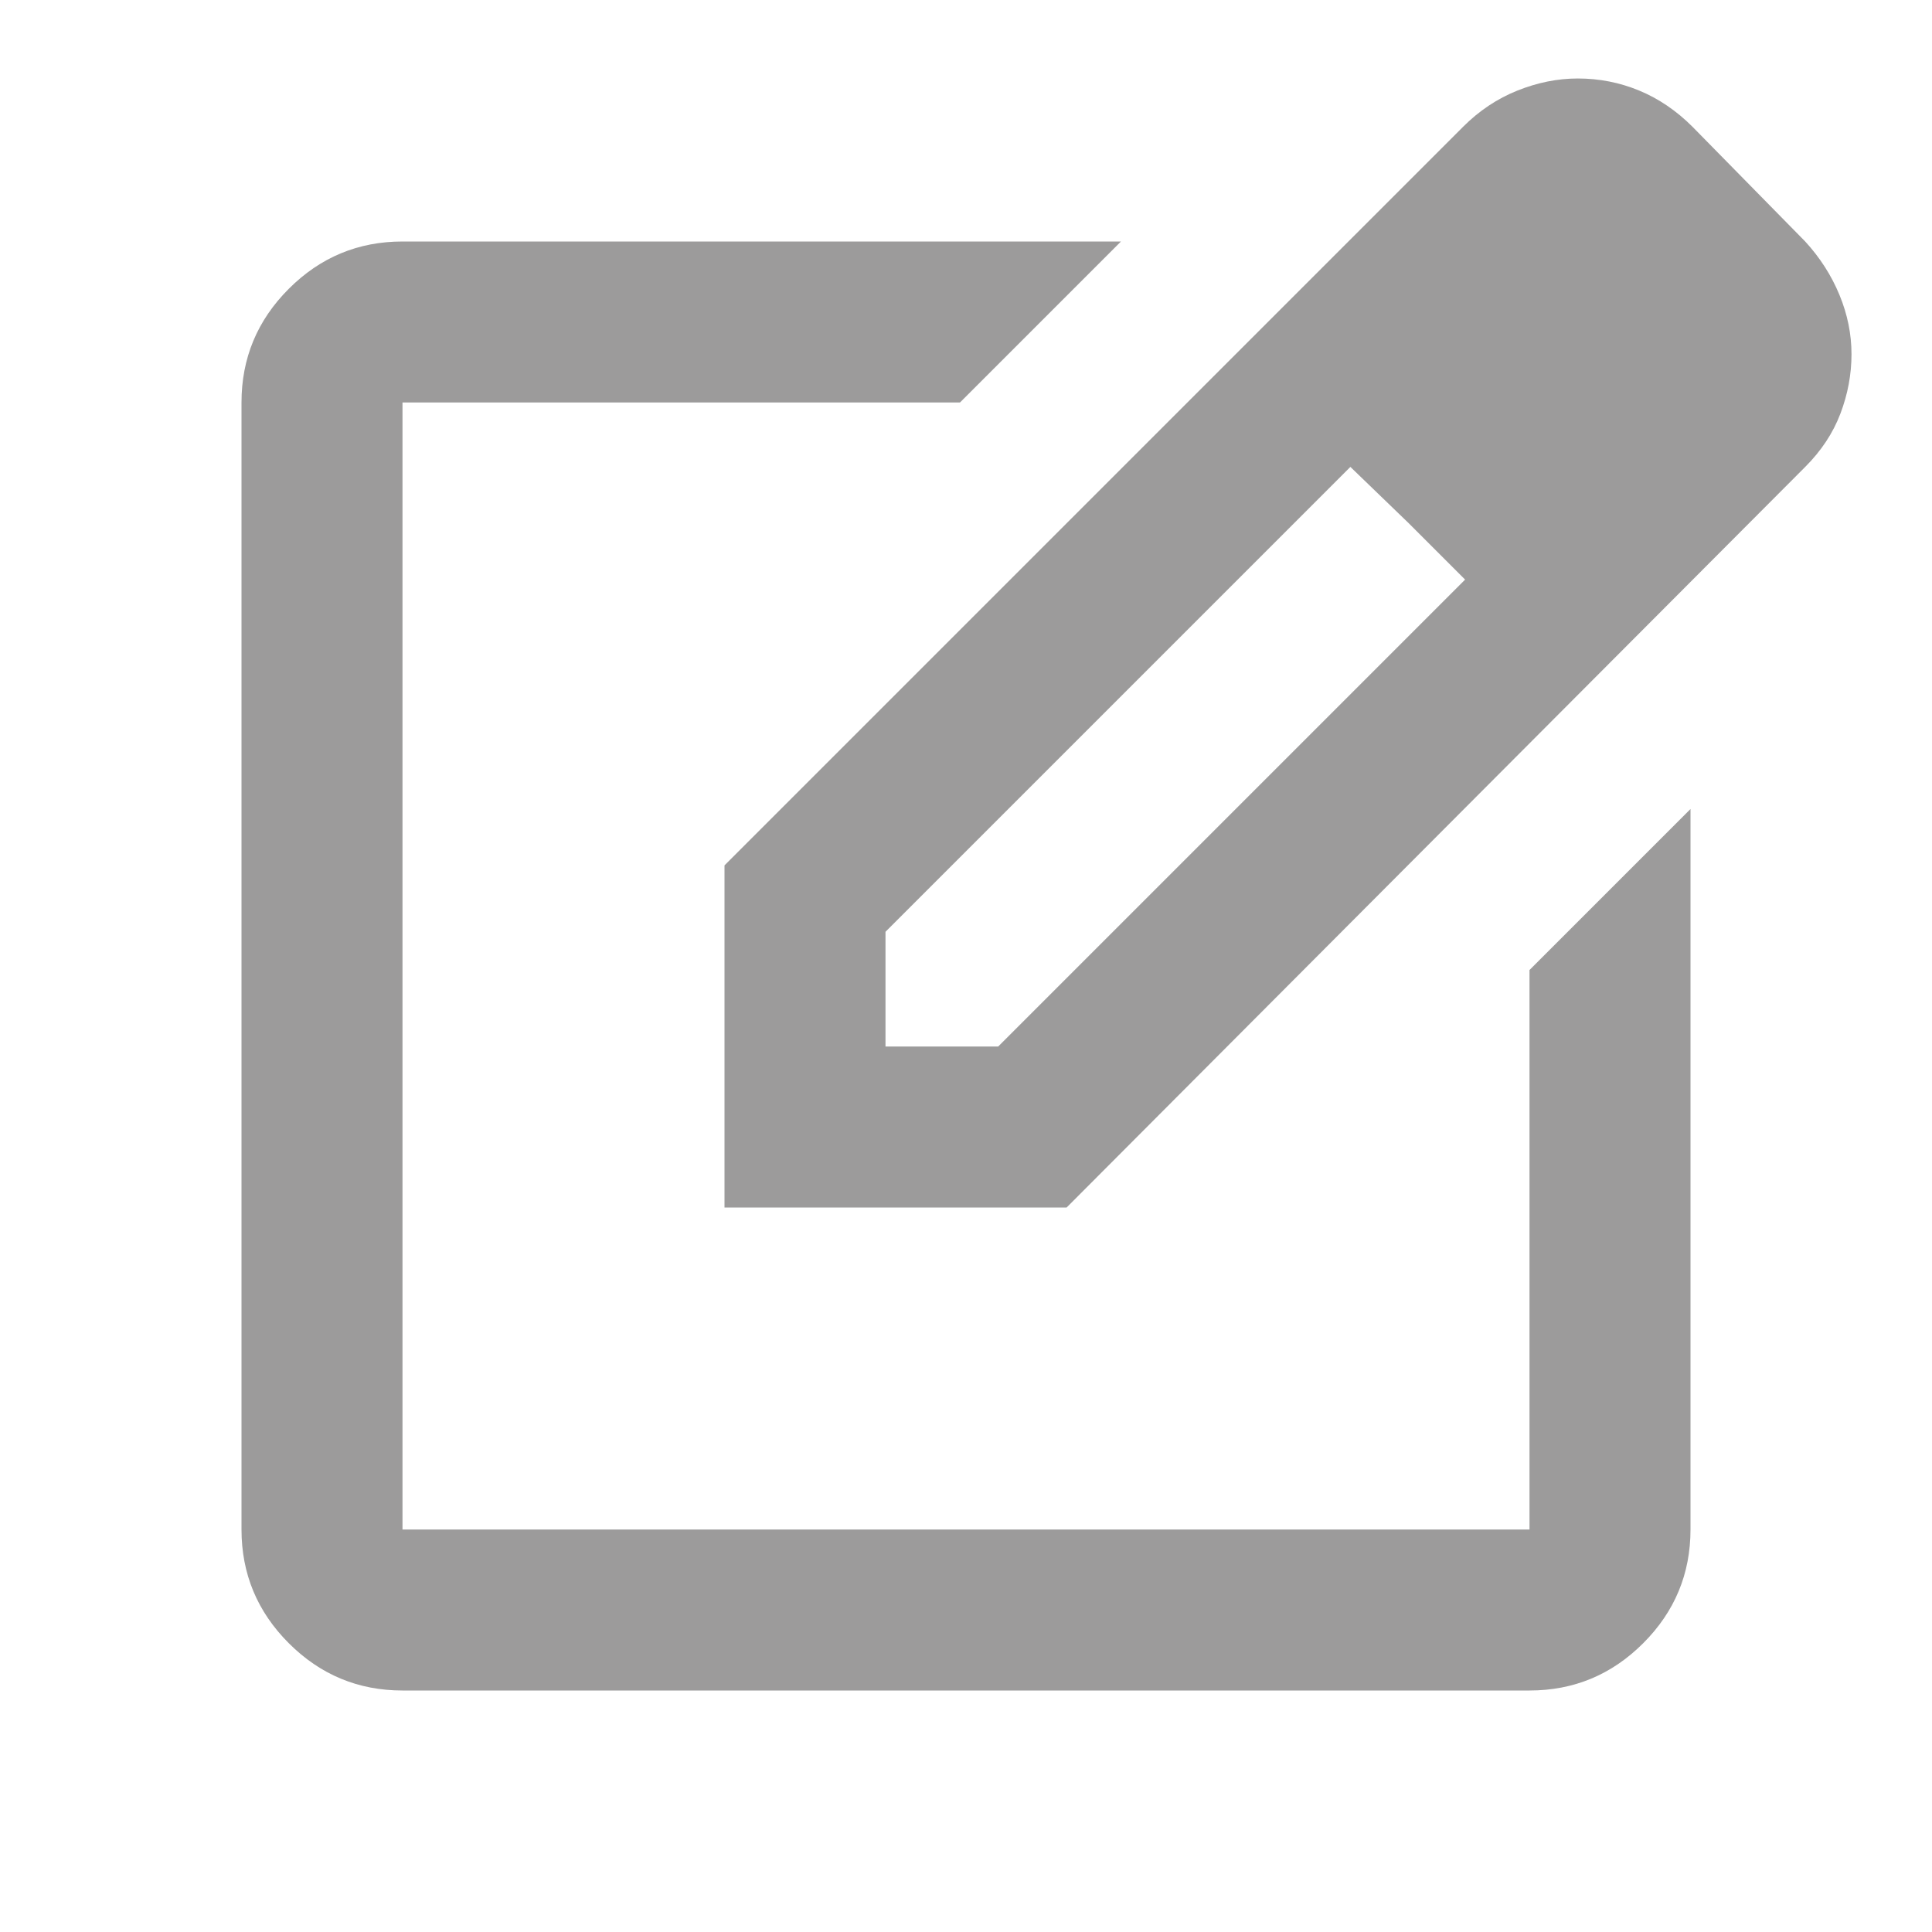
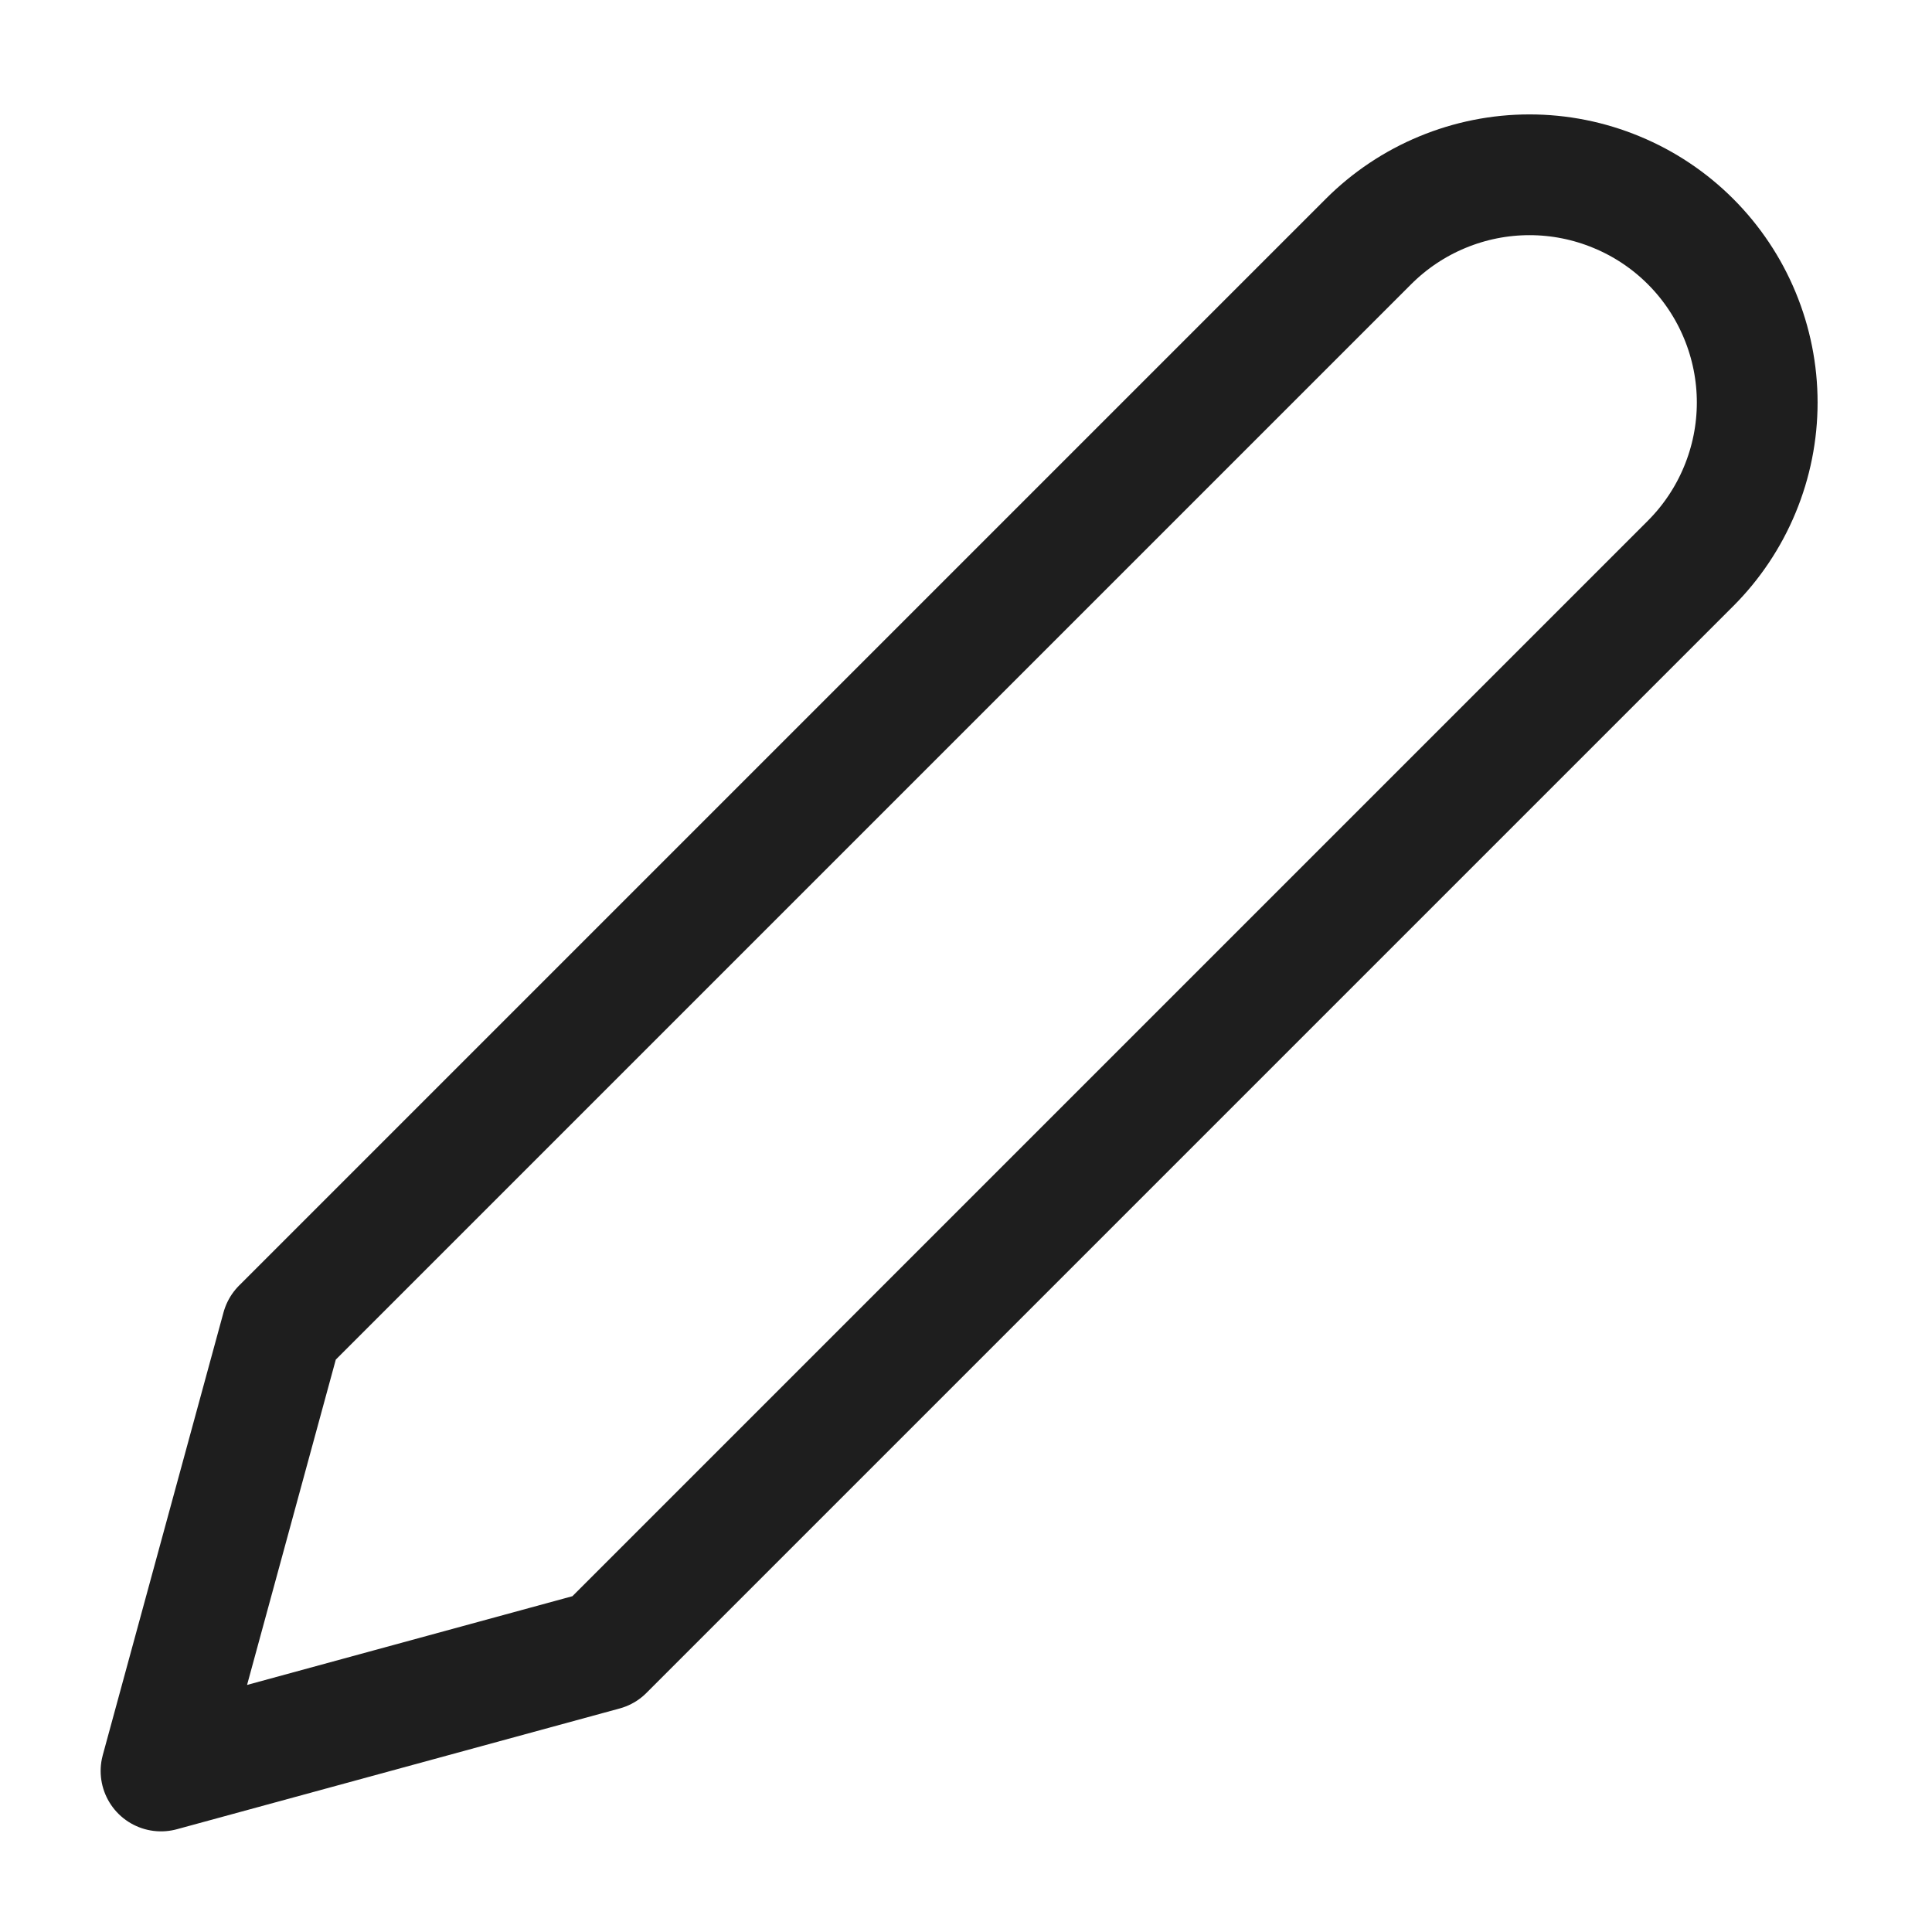
- <svg xmlns="http://www.w3.org/2000/svg" height="25px" viewBox="0 -960 960 960" width="25px" fill="#9c9b9b">
-   <path d="M200-120q-33 0-56.5-23.5T120-200v-560q0-33 23.5-56.5T200-840h357l-80 80H200v560h560v-278l80-80v358q0 33-23.5 56.5T760-120H200Zm280-360ZM360-360v-170l367-367q12-12 27-18t30-6q16 0 30.5 6t26.5 18l56 57q11 12 17 26.5t6 29.5q0 15-5.5 29.5T897-728L530-360H360Zm481-424-56-56 56 56ZM440-440h56l232-232-28-28-29-28-231 231v57Zm260-260-29-28 29 28 28 28-28-28Z" />
+ <svg xmlns="http://www.w3.org/2000/svg" width="32" height="32" viewBox="0 0 32 32" fill="none">
+   <path d="M22.667 4C23.017 3.65 23.433 3.372 23.89 3.183C24.348 2.993 24.838 2.895 25.333 2.895C25.829 2.895 26.319 2.993 26.776 3.183C27.234 3.372 27.65 3.65 28 4C28.35 4.35 28.628 4.766 28.817 5.223C29.007 5.681 29.105 6.171 29.105 6.667C29.105 7.162 29.007 7.652 28.817 8.11C28.628 8.567 28.35 8.983 28 9.333L10 27.333L2.667 29.333L4.667 22L22.667 4Z" stroke="#1E1E1E" stroke-width="2" stroke-linecap="round" stroke-linejoin="round" />
</svg>
